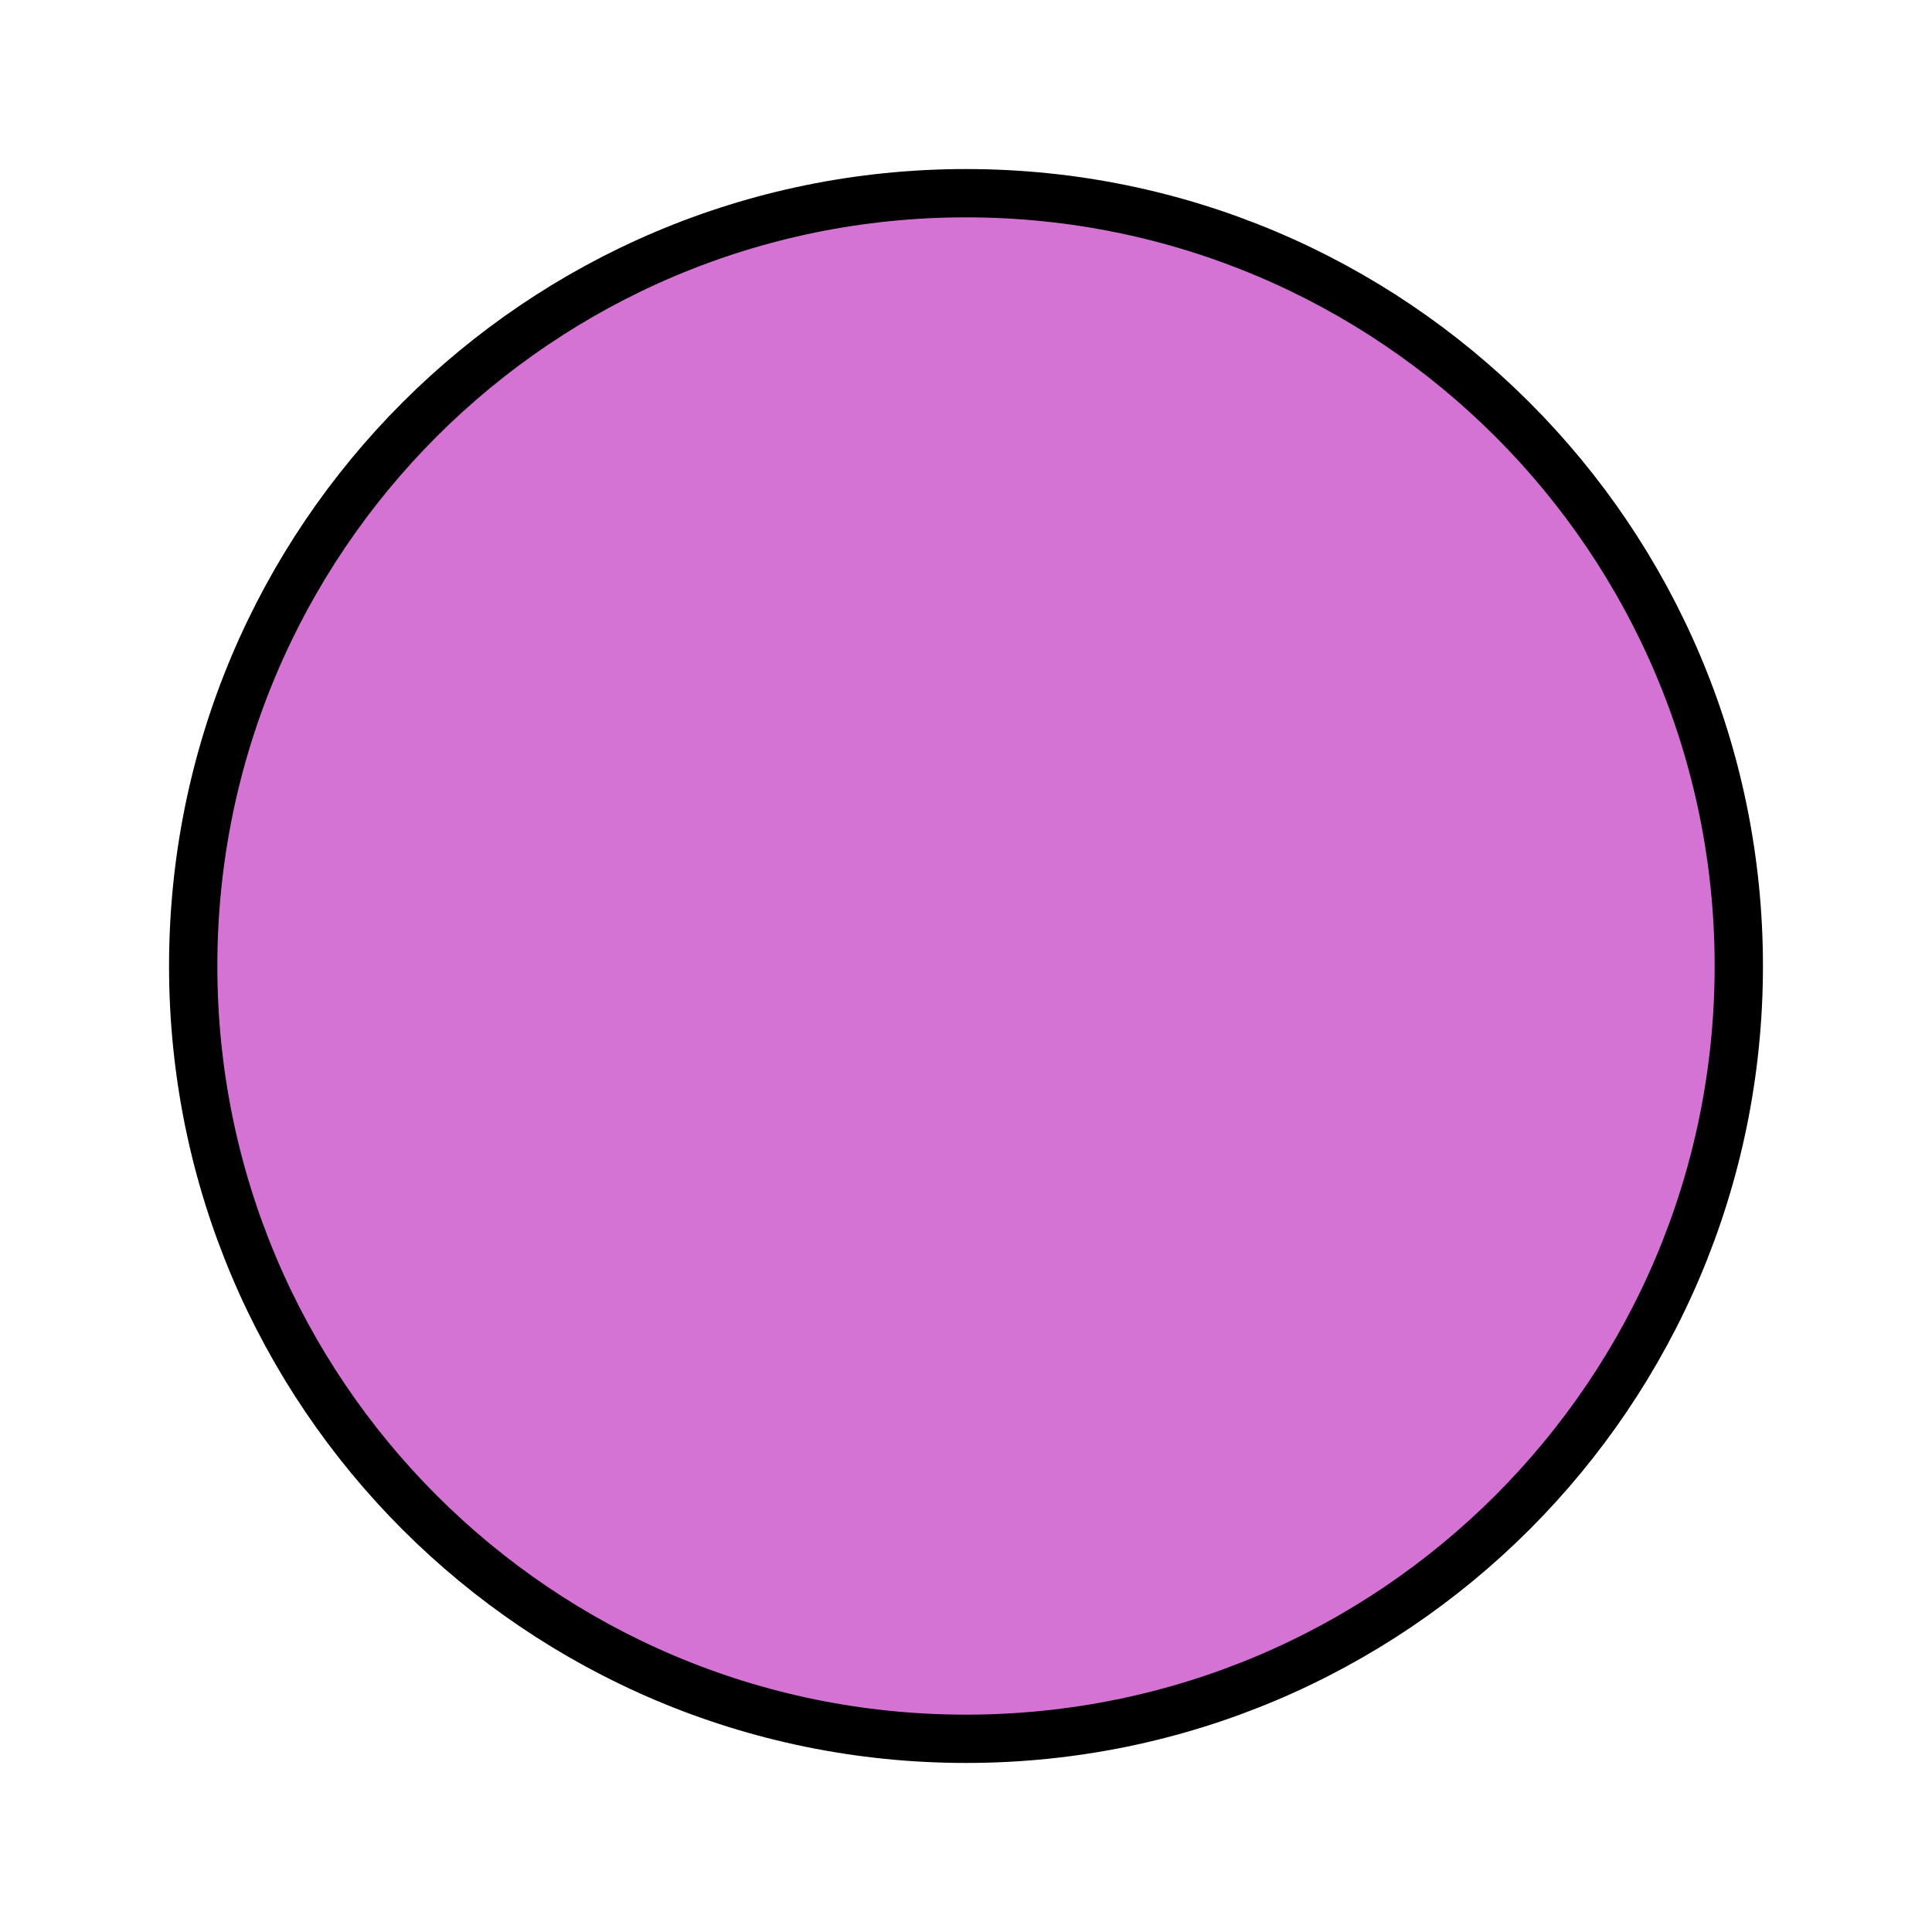
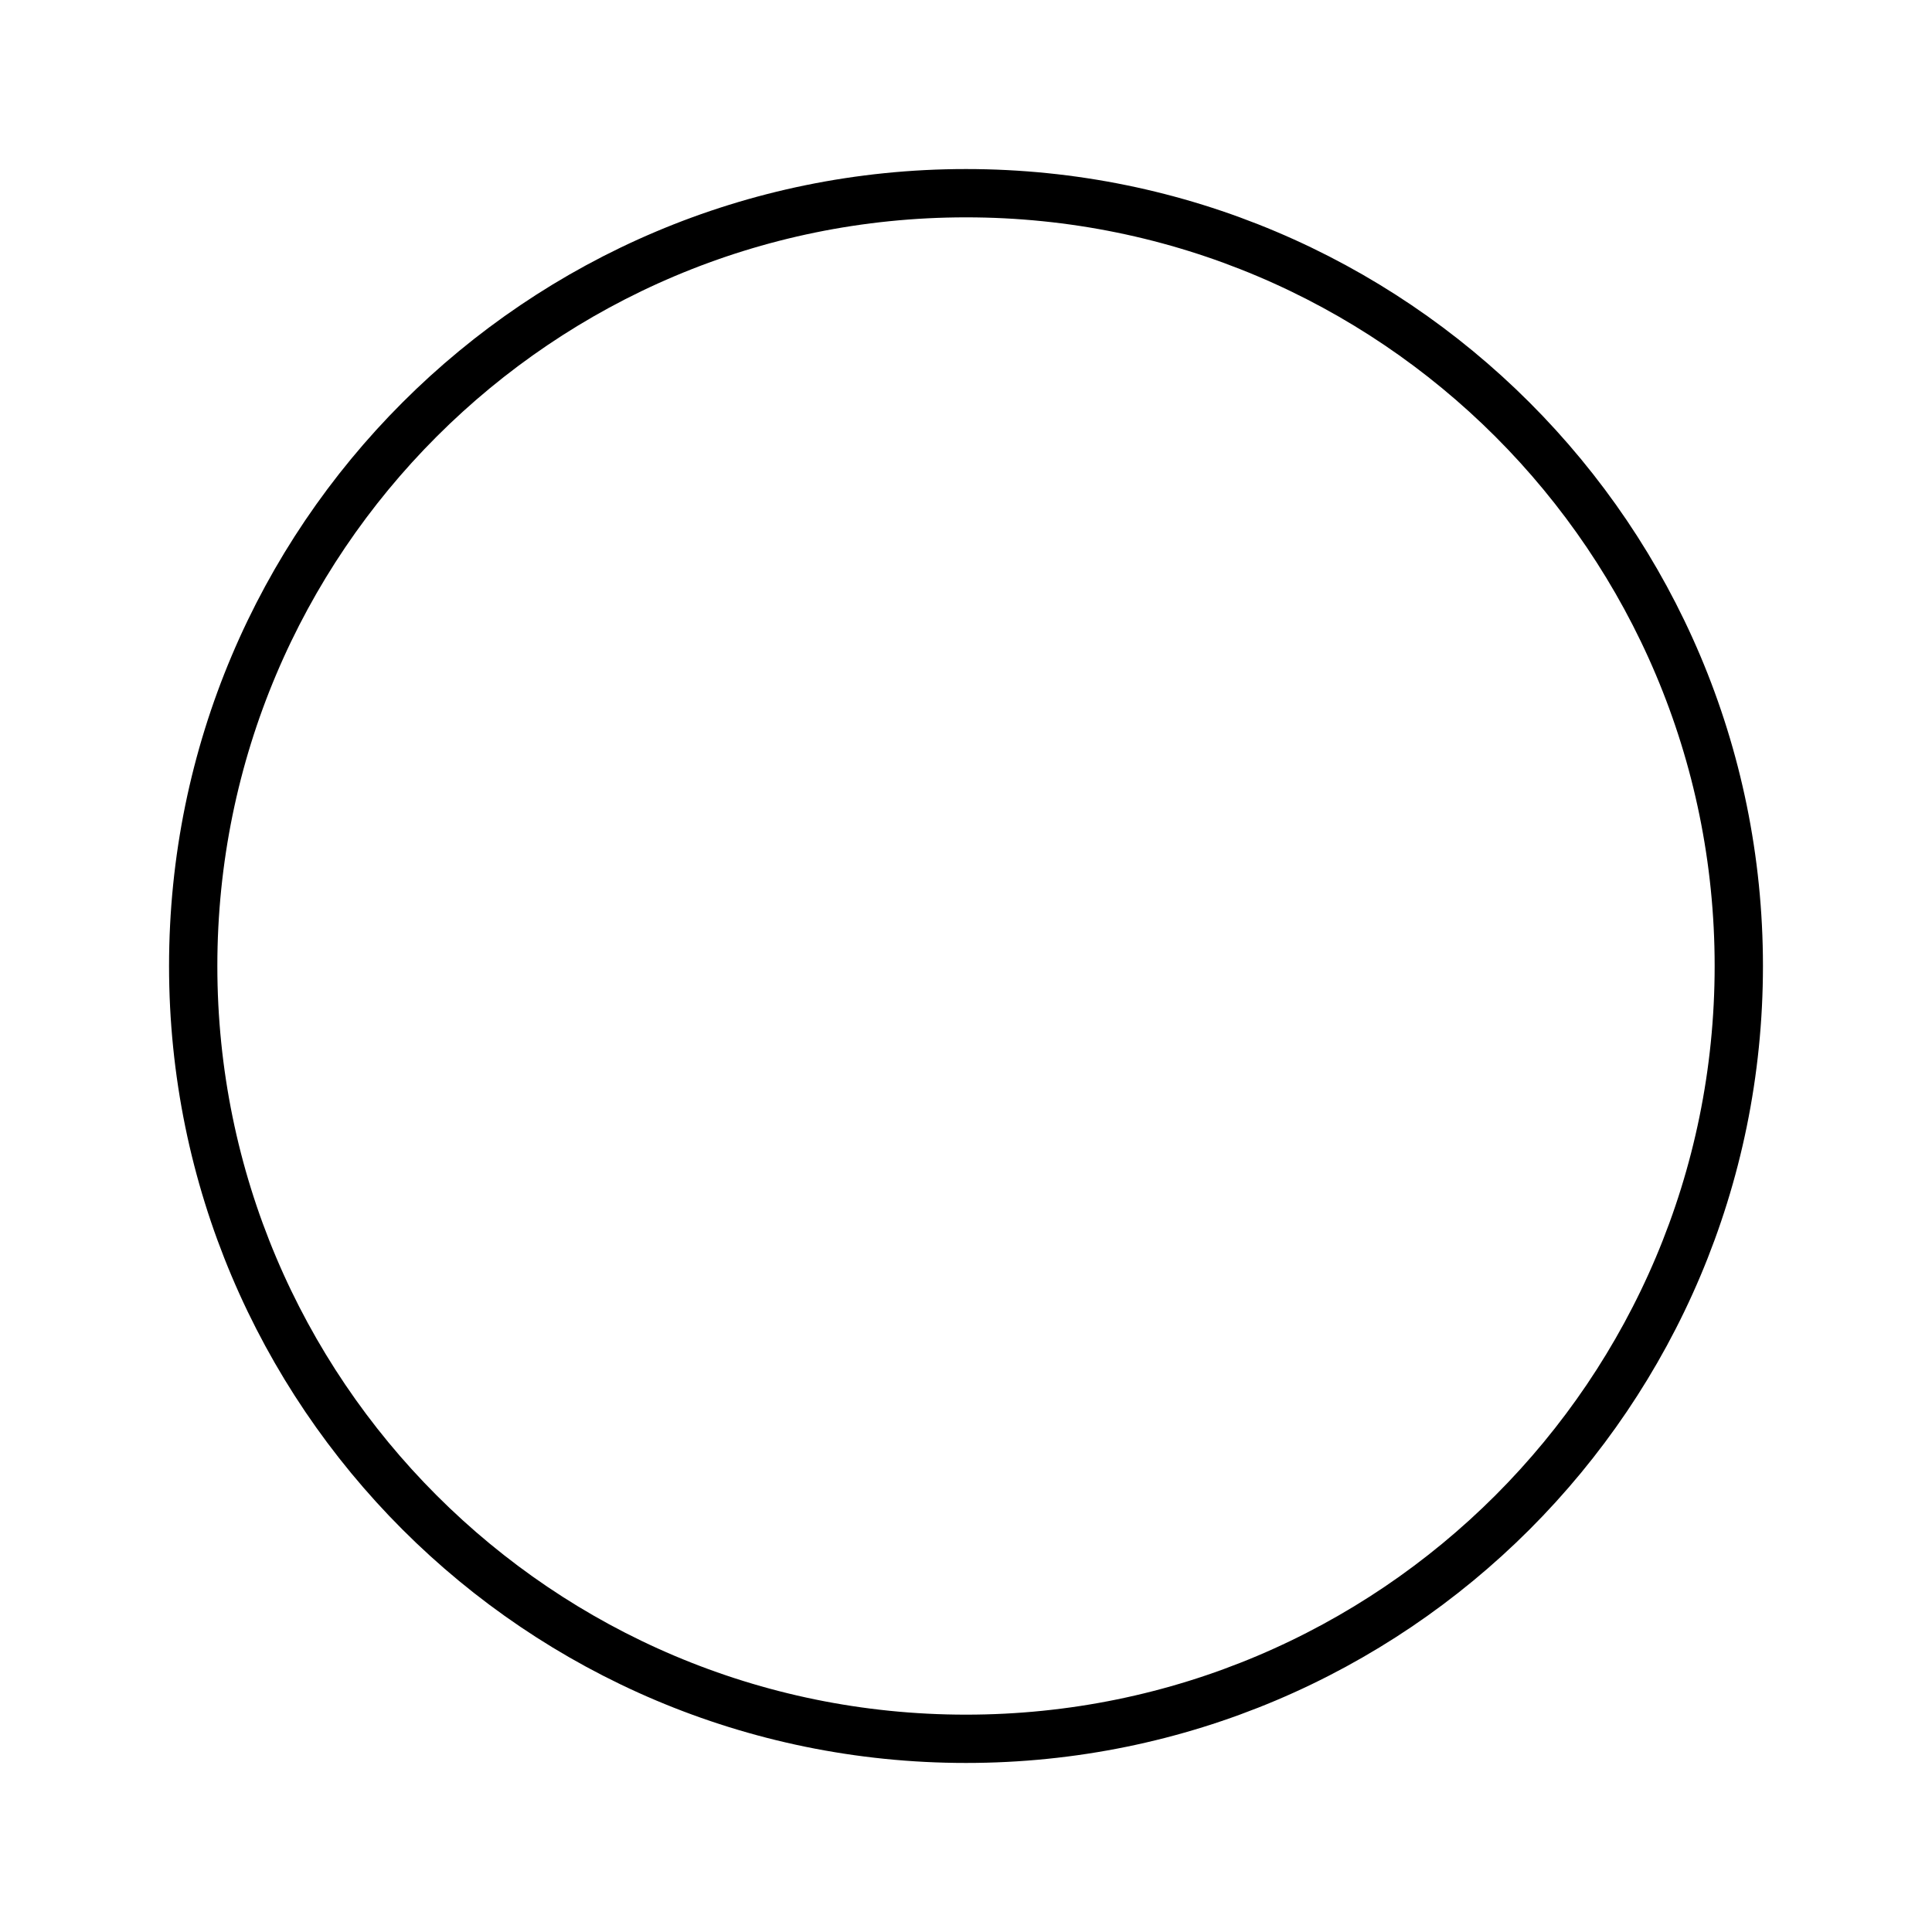
<svg xmlns="http://www.w3.org/2000/svg" version="1.1" x="0px" y="0px" viewBox="0 0 200 200" style="enable-background:new 0 0 200 200;" xml:space="preserve">
  <style type="text/css">
	path {
-     fill:#d473d4;
+     fill:#fff0;;
    stroke:#000;
    stroke-width:5;
    stroke-miterlimit:10;
  }
</style>
  <path class="st0" d="M 180 100 A 80 80 0 1 0 20 100 A 80 80 0 1 0 180 100" />
</svg>
